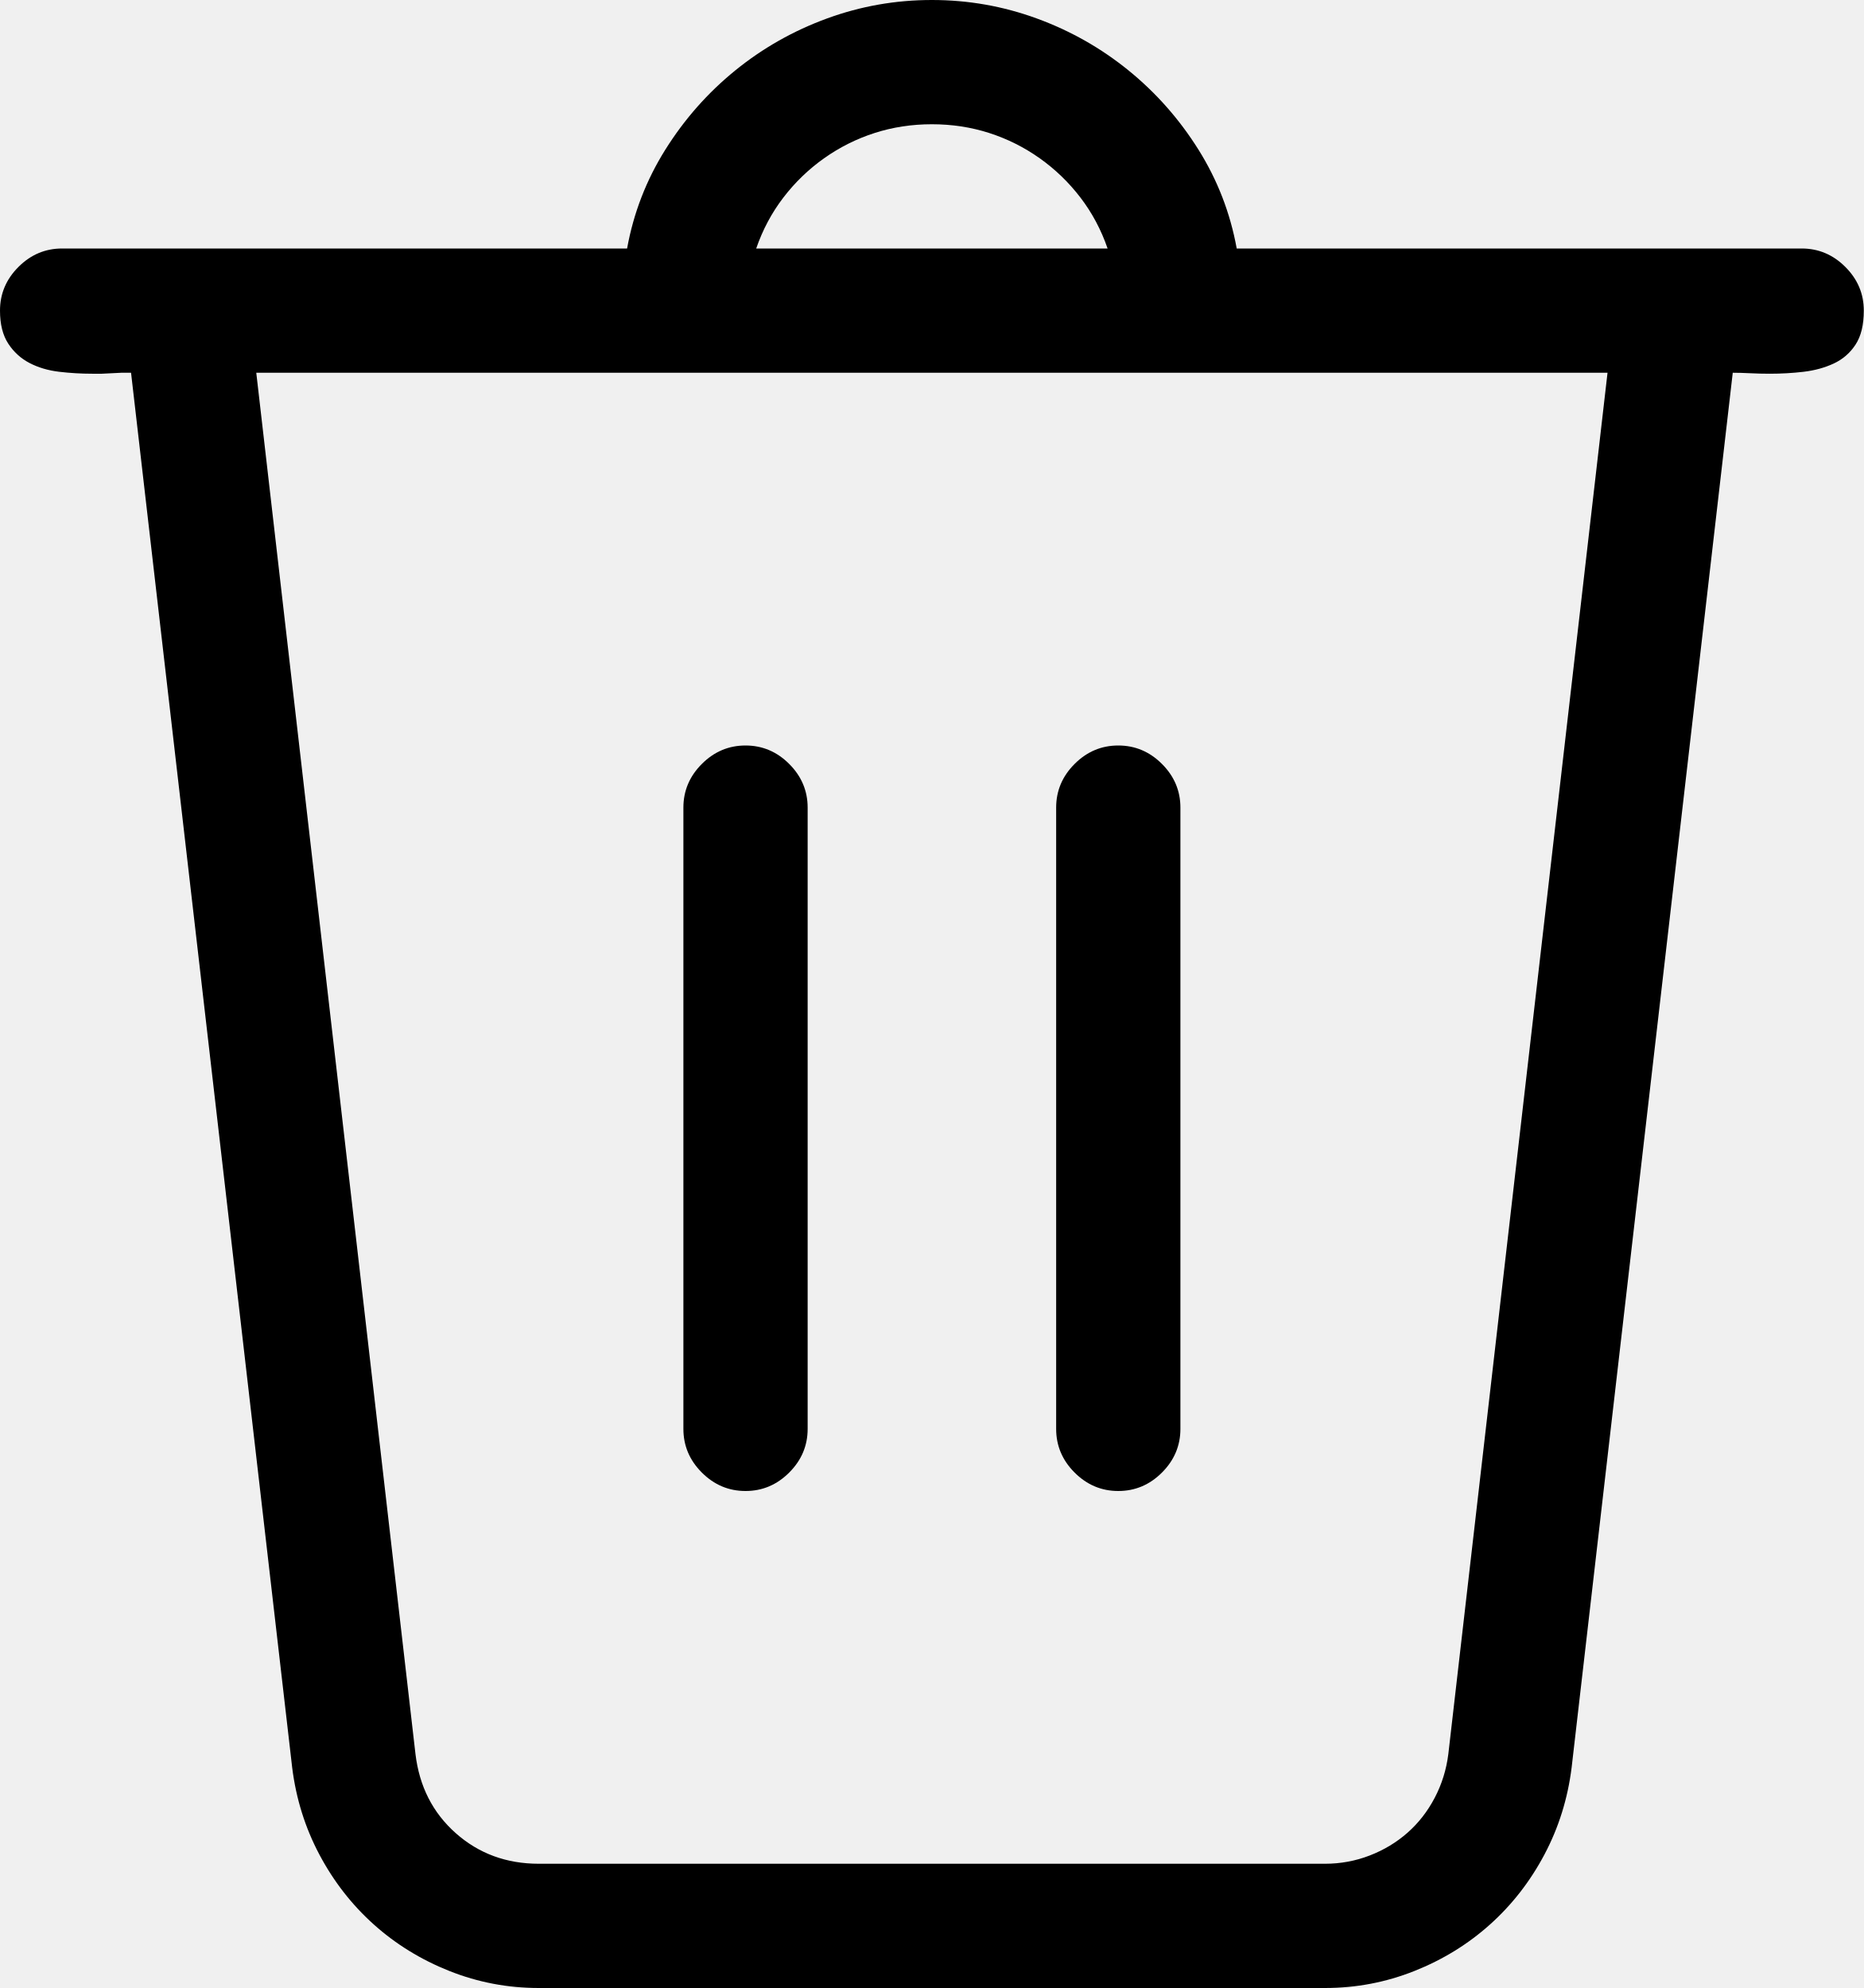
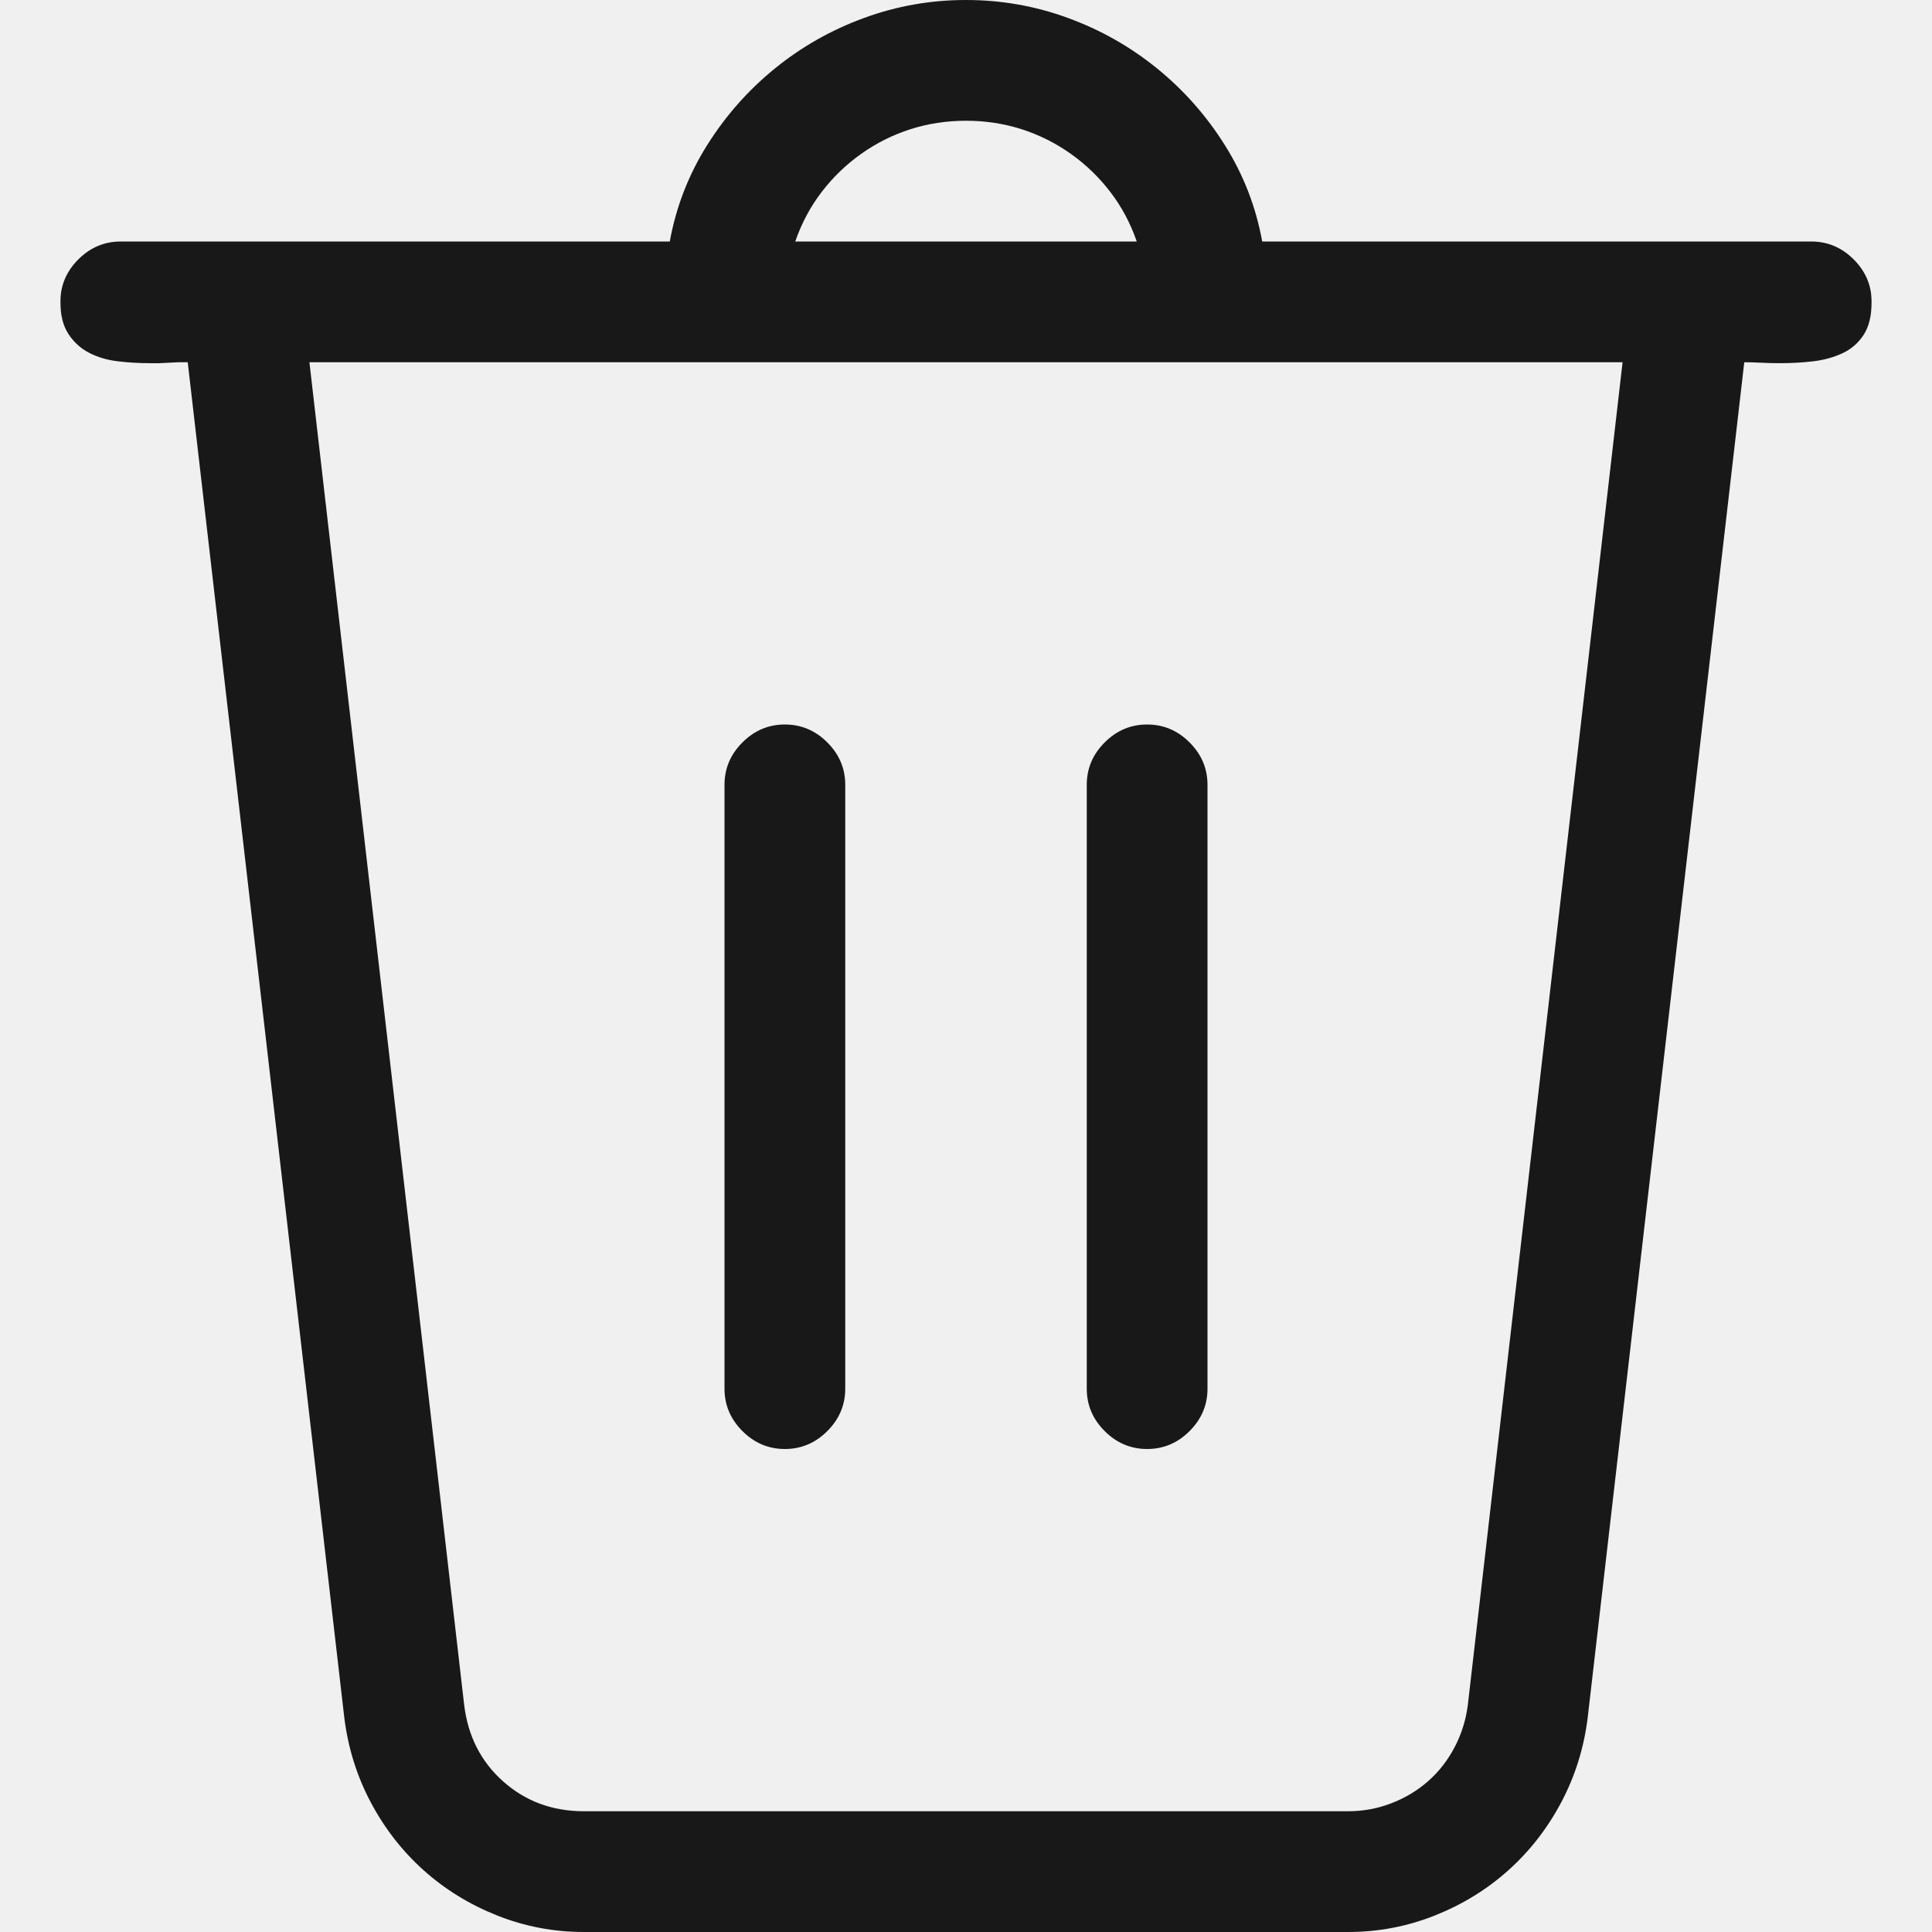
- <svg xmlns="http://www.w3.org/2000/svg" height="100%" viewBox="32 0 960 1024" width="100%">
-   <path d="M992,160C992,167.333 990.583,173.167 987.75,177.5C984.917,181.833 981.167,185.083 976.5,187.25C971.833,189.417 966.667,190.833 961,191.5C955.333,192.167 949.5,192.5 943.5,192.5C940.167,192.5 936.833,192.417 933.5,192.25C930.167,192.083 927.167,192 924.5,192L841.5,910.5C839.5,926.5 834.833,941.417 827.5,955.25C820.167,969.083 810.833,981.083 799.5,991.25C788.167,1001.42 775.167,1009.42 760.5,1015.25C745.833,1021.08 730.5,1024 714.5,1024L309.5,1024C293.5,1024 278.167,1021.08 263.5,1015.25C248.833,1009.42 235.833,1001.42 224.5,991.25C213.167,981.083 203.833,969.083 196.5,955.25C189.167,941.417 184.5,926.5 182.5,910.5L99.5,192C97.833,192 96.167,192 94.5,192L84.5,192.5C82.833,192.5 81.167,192.5 79.5,192.5C73.833,192.5 68.167,192.167 62.5,191.5C56.833,190.833 51.75,189.333 47.25,187C42.75,184.667 39.083,181.333 36.25,177C33.417,172.667 32,167 32,160C32,151.333 35.167,143.833 41.5,137.5C47.833,131.167 55.333,128 64,128L355,128C358.333,109.667 364.917,92.667 374.75,77C384.583,61.333 396.583,47.75 410.75,36.25C424.917,24.75 440.667,15.833 458,9.5C475.333,3.167 493.333,0 512,0C530.667,0 548.667,3.167 566,9.5C583.333,15.833 599.083,24.75 613.25,36.25C627.417,47.75 639.417,61.333 649.25,77C659.083,92.667 665.667,109.667 669,128L960,128C968.667,128 976.167,131.167 982.5,137.5C988.833,143.833 992,151.333 992,160ZM421.5,128L602.5,128C599.167,118.333 594.5,109.583 588.5,101.75C582.5,93.917 575.5,87.167 567.5,81.5C559.5,75.833 550.833,71.5 541.5,68.5C532.167,65.5 522.333,64 512,64C501.667,64 491.833,65.5 482.5,68.5C473.167,71.5 464.5,75.833 456.5,81.5C448.5,87.167 441.5,93.917 435.5,101.75C429.5,109.583 424.833,118.333 421.5,128ZM860,192L164,192L246,903.5C248,920.167 254.917,933.75 266.75,944.25C278.583,954.75 292.833,960 309.5,960L714.5,960C722.5,960 730.167,958.583 737.5,955.75C744.833,952.917 751.333,949 757,944C762.667,939 767.333,933 771,926C774.667,919 777,911.5 778,903.5ZM384,736L384,416C384,407.333 387.167,399.833 393.5,393.5C399.833,387.167 407.333,384 416,384C424.667,384 432.167,387.167 438.5,393.5C444.833,399.833 448,407.333 448,416L448,736C448,744.667 444.833,752.167 438.5,758.5C432.167,764.833 424.667,768 416,768C407.333,768 399.833,764.833 393.5,758.5C387.167,752.167 384,744.667 384,736ZM576,736L576,416C576,407.333 579.167,399.833 585.5,393.5C591.833,387.167 599.333,384 608,384C616.667,384 624.167,387.167 630.5,393.5C636.833,399.833 640,407.333 640,416L640,736C640,744.667 636.833,752.167 630.5,758.5C624.167,764.833 616.667,768 608,768C599.333,768 591.833,764.833 585.5,758.5C579.167,752.167 576,744.667 576,736Z" fill="#000000" fill-opacity="1">
-   </path>
+ <svg xmlns="http://www.w3.org/2000/svg" width="1024" height="1024" viewBox="0 0 1024 1024" fill="none">
+   <mask id="mask0_12_134" style="mask-type:luminance" maskUnits="userSpaceOnUse" x="32" y="0" width="960" height="1024">
+     <path d="M992 0H32V1024H992V0Z" fill="white" />
+   </mask>
+   <g mask="url(#mask0_12_134)">
+     <path d="M992 160C992 167.333 990.583 173.167 987.75 177.5C984.917 181.833 981.167 185.083 976.5 187.25C971.833 189.417 966.667 190.833 961 191.5C955.333 192.167 949.5 192.5 943.5 192.5C940.167 192.5 936.833 192.417 933.5 192.25C930.167 192.083 927.167 192 924.5 192L841.5 910.5C839.5 926.5 834.833 941.417 827.5 955.25C820.167 969.083 810.833 981.083 799.5 991.25C788.167 1001.42 775.167 1009.42 760.5 1015.25C745.833 1021.08 730.5 1024 714.5 1024H309.5C293.5 1024 278.167 1021.08 263.5 1015.25C248.833 1009.42 235.833 1001.42 224.5 991.25C213.167 981.083 203.833 969.083 196.5 955.25C189.167 941.417 184.5 926.5 182.5 910.5L99.5 192C97.833 192 96.167 192 94.5 192L84.5 192.5C82.833 192.5 81.167 192.5 79.5 192.5C73.833 192.5 68.167 192.167 62.5 191.5C56.833 190.833 51.75 189.333 47.25 187C42.75 184.667 39.083 181.333 36.25 177C33.417 172.667 32 167 32 160C32 151.333 35.167 143.833 41.5 137.5C47.833 131.167 55.333 128 64 128H355C358.333 109.667 364.917 92.667 374.75 77C384.583 61.333 396.583 47.75 410.75 36.25C424.917 24.75 440.667 15.833 458 9.5C475.333 3.167 493.333 0 512 0C530.667 0 548.667 3.167 566 9.5C583.333 15.833 599.083 24.75 613.25 36.25C627.417 47.75 639.417 61.333 649.25 77C659.083 92.667 665.667 109.667 669 128H960C968.667 128 976.167 131.167 982.5 137.5C988.833 143.833 992 151.333 992 160ZM421.5 128H602.5C599.167 118.333 594.5 109.583 588.5 101.75C582.5 93.917 575.5 87.167 567.5 81.5C559.5 75.833 550.833 71.5 541.5 68.5C532.167 65.5 522.333 64 512 64C501.667 64 491.833 65.5 482.5 68.5C473.167 71.5 464.5 75.833 456.5 81.5C448.5 87.167 441.5 93.917 435.5 101.75C429.5 109.583 424.833 118.333 421.5 128ZM860 192H164L246 903.5C248 920.167 254.917 933.75 266.75 944.25C278.583 954.75 292.833 960 309.5 960H714.5C722.5 960 730.167 958.583 737.5 955.75C744.833 952.917 751.333 949 757 944C762.667 939 767.333 933 771 926C774.667 919 777 911.5 778 903.5L860 192ZM384 736V416C384 407.333 387.167 399.833 393.5 393.5C399.833 387.167 407.333 384 416 384C424.667 384 432.167 387.167 438.5 393.5C444.833 399.833 448 407.333 448 416V736C448 744.667 444.833 752.167 438.5 758.5C432.167 764.833 424.667 768 416 768C407.333 768 399.833 764.833 393.5 758.5C387.167 752.167 384 744.667 384 736ZM576 736V416C576 407.333 579.167 399.833 585.5 393.5C591.833 387.167 599.333 384 608 384C616.667 384 624.167 387.167 630.5 393.5C636.833 399.833 640 407.333 640 416V736C640 744.667 636.833 752.167 630.5 758.5C624.167 764.833 616.667 768 608 768C599.333 768 591.833 764.833 585.5 758.5C579.167 752.167 576 744.667 576 736Z" fill="black" fill-opacity="0.896" />
+   </g>
</svg>
